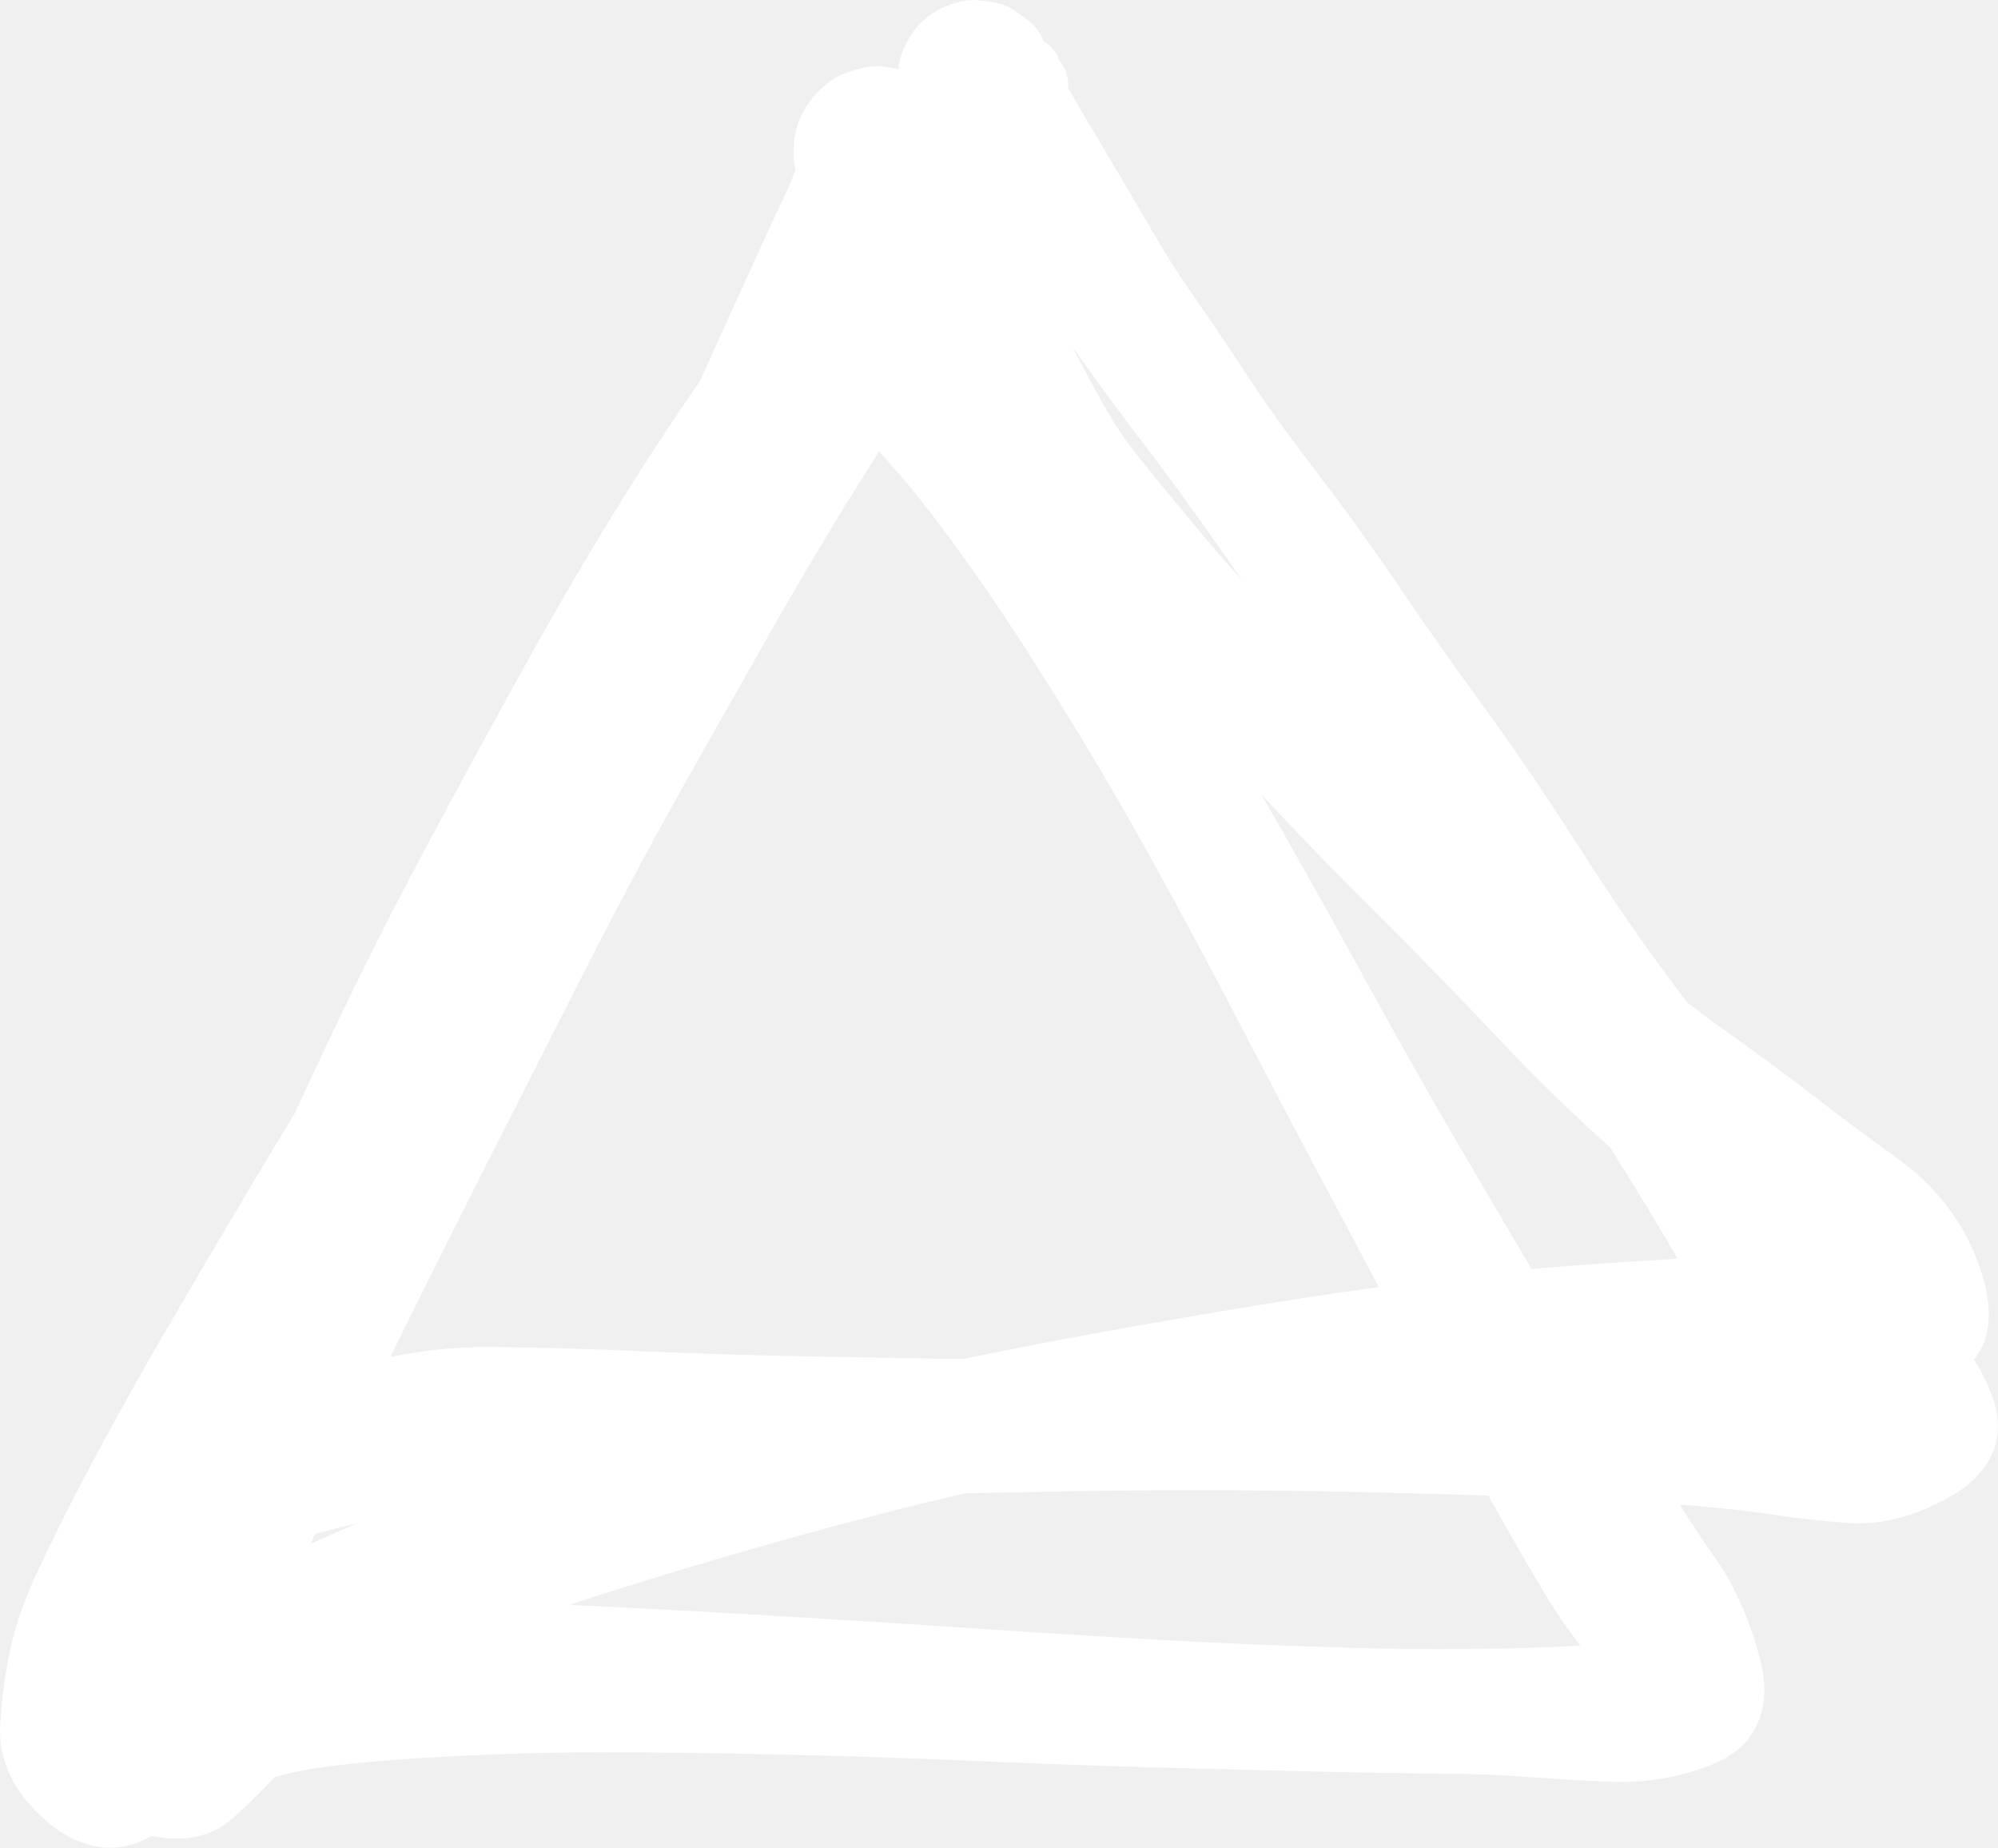
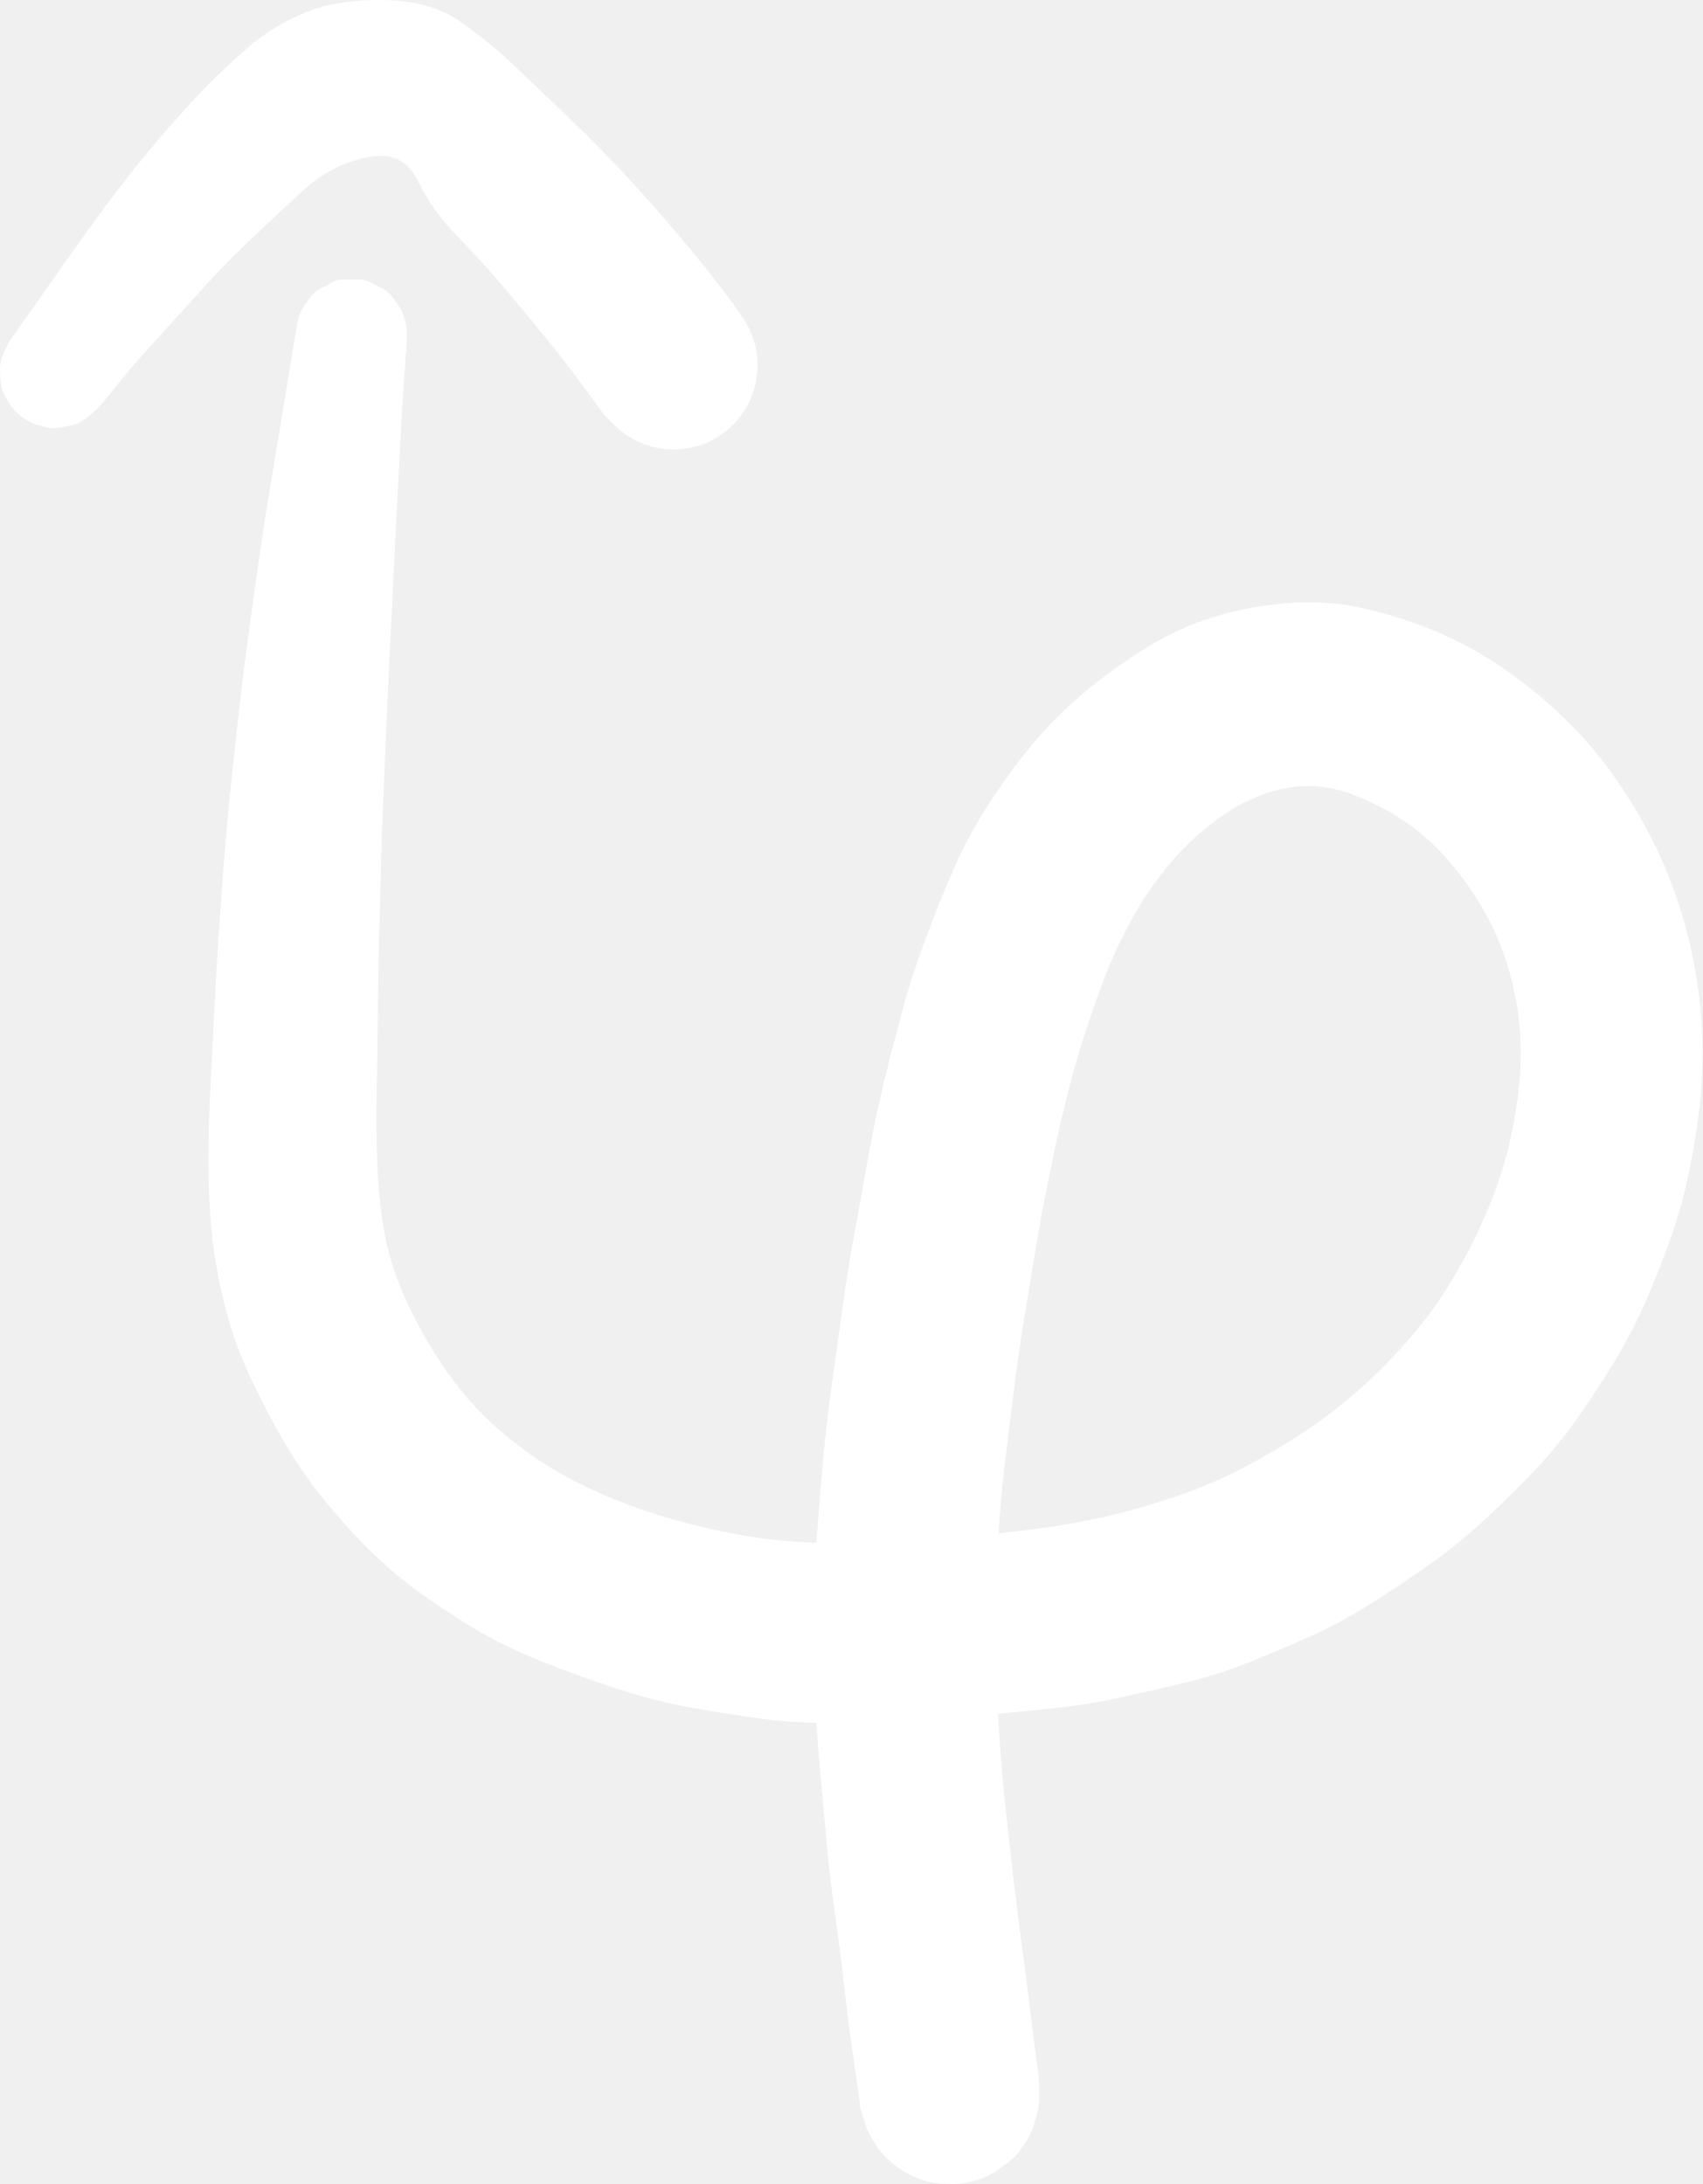
- <svg xmlns="http://www.w3.org/2000/svg" width="265.15" height="245.17" viewBox="0 0 265.15 245.17">
-   <path stroke="#ffffff" stroke-width="7.5" stroke-linejoin="round" fill="#ffffff" d="M137.03,15.39 Q129.74,24.74 123.17,32.89 T109.18,50.51 94.65,71.02 80.21,95.04 67.71,117.57 58.65,134.86 51.36,149.89 46.23,162.28 42.62,172.05 38.93,182.35 46.66,185.19 65.2,182.48 84.92,183.04 109.91,183.78 137.12,184.25 162.2,184.56 187.33,185.36 208.96,186.33 224.85,187.26 236.54,187.93 245.94,187.77 246.21,186.41 235.89,178.92 225.94,165.22 217.37,151.09 208.56,137.05 197.73,119.7 185.78,101.09 175.06,85.15 164.54,70.01 155.09,57.06 147.66,47.04 141.41,38.57 134.6,29.26 128.06,19.16 124.59,14.04 123.32,12.63 122.96,11.09 122.97,9.5 123.37,7.97 124.12,6.57 125.19,5.39 126.5,4.51 127.99,3.96 129.57,3.79 131.14,4 132.62,4.58 133.91,5.49 134.95,6.69 135.79,11.52 134.24,21.08 128.77,32.88 122.09,44.31 112.38,59.65 99.53,81.06 86.99,103.23 73.77,128.08 61.45,152.34 51.24,172.69 43.52,189.29 38.76,200.99 34.94,210.52 31.09,220.07 27.34,229.38 22.93,230 23.95,221.89 33.83,213.31 48.91,205.59 69.36,198.61 95.71,191.58 122.48,185.31 146.89,180.45 168.55,176.73 185.31,174.26 198.31,172.67 208.83,171.69 221.32,170.86 233.41,170.08 243.92,168.99 245.37,169.04 237.35,167.21 229.43,160.93 217.13,150.29 201.7,135.35 185.76,118.97 170.55,103.31 158.58,90.13 148.56,78.42 140.38,68.98 134.47,61.78 128.2,52.84 121.49,42.81 116.02,34.45 111.59,26.88 109.38,22.24 109.07,20.46 109.19,18.66 109.74,16.94 110.69,15.4 111.98,14.13 113.54,13.21 115.27,12.68 117.07,12.59 118.85,12.93 120.49,13.69 121.9,14.81 123.01,16.25 124.16,21.14 123.32,30.47 119.18,40.9 112.67,52.73 103.46,68.98 91.4,89.95 75.35,116.15 58.6,142.46 45.37,163.03 34.54,180.57 26.65,194.59 22.24,204.26 18.83,213.74 17.01,224.22 22.36,223.82 34.98,217.23 55.11,216.26 79.62,216.9 104.88,218.28 130.27,219.89 152.52,221.27 173.41,222.22 190.86,222.56 202.6,222.42 213.76,221.87 216.67,219.59 207.97,209.1 198.97,193.23 190.43,176.96 180.34,157.82 168.13,134.65 155.58,111.27 144.07,91.66 134.06,76.23 126.75,66.12 120.86,58.94 112.9,49.94 107.24,43.39 106.52,41.63 106.4,39.74 106.89,37.9 107.94,36.32 109.44,35.15 111.23,34.53 113.13,34.51 114.93,35.1 116.46,36.23 117.54,37.79 118.07,39.61 117.98,41.51 117.3,43.28 116.09,44.74 114.47,45.74 112.62,46.17 110.73,45.98 109,45.2 107.6,43.91 106.7,42.24 106.37,40.37 106.66,38.49 107.53,36.81 108.9,35.49 110.61,34.67 112.5,34.45 114.36,34.84 115.99,35.8 116.73,36.41 121.56,42.8 128.97,52.85 134.37,60.79 141.46,71.37 151.8,87.03 163.81,106.74 176.84,129.9 189.64,152.63 200.53,171.14 210.22,186.63 217.85,198.6 224.5,208.81 229.93,221.01 226.01,230.57 213.7,232.67 202.49,232 190.7,231.58 173.08,231.28 152.05,230.73 129.78,229.92 104.53,229.08 79.64,228.77 56.49,229.48 38.89,231.36 27.95,235.11 18.2,240.39 8.49,238.68 3.77,229.15 5.05,219.53 8.65,209.52 13.38,199.95 18.64,190.12 26.75,175.87 37.31,157.98 50.03,137.14 65.97,110.66 80.82,84.35 91.41,62.94 100.41,43.03 107.26,28.13 109.38,22.24 109.07,20.46 109.19,18.66 109.74,16.94 110.69,15.4 111.98,14.13 113.54,13.21 115.27,12.68 117.07,12.59 118.85,12.93 120.49,13.69 121.9,14.81 123.01,16.25 125.68,22.21 130.31,31.87 135.36,41.2 141.44,52.38 147.91,62.66 155.72,72.19 165.71,83.47 177.83,95.96 193.61,110.93 209.98,126.05 225.94,139.21 238.79,148.69 249.66,156.8 258.85,168.48 258.83,178.31 251.12,181.88 242.1,182.66 233.49,182.59 221.55,182.06 209.38,181.78 199.24,181.96 186.62,183.08 170.16,185.65 148.84,189.71 124.89,195.04 98.73,201.94 73.62,209.66 55.5,217.09 43.43,224.34 34.99,231.87 28.23,238.59 19.61,239.63 13.7,233.41 15.67,224.79 20.74,215.66 25.66,206.37 30.12,197.31 35.36,185.58 43.07,168.68 52.91,148.11 64.8,123.44 77.39,98.08 89.07,75.18 100.74,52.79 109.48,36.76 115.7,25.85 121.29,16.79 123.32,12.63 122.96,11.09 122.97,9.5 123.37,7.97 124.12,6.57 125.19,5.39 126.5,4.51 127.99,3.96 129.57,3.79 131.14,4 132.62,4.58 133.91,5.49 134.95,6.69 134.74,6.77 137.52,11.87 144.19,23.23 149.82,32.8 155.42,41.56 162.33,51.82 171.74,64.92 182.59,79.97 193.75,95.82 206.21,114.13 217.65,130.9 227.42,144.36 236.86,157.06 246.21,168.94 254.95,178.16 260.96,186.83 256.8,195.42 245.5,198.35 235.8,197.26 224.3,195.99 208.64,195.07 187.13,194.39 162.19,193.99 137.08,194.22 109.8,194.5 85.05,194.79 66.19,195.61 50.19,197.71 37.45,200.98 27.47,198.79 24.58,189.06 29.08,178.02 33.81,168.35 38.24,158.89 43.9,146.31 51.2,131.01 60.23,113.47 72.71,90.56 87.27,65.85 101.74,44.74 115.4,26.69 125.62,13.76 129.88,8.82 130.81,8.12 131.88,7.66 133.03,7.47 134.2,7.56 135.31,7.93 136.3,8.55 137.11,9.39 137.69,10.4 138.02,11.52 138.07,12.69 137.84,13.83 137.34,14.89 Z" />
+ <svg xmlns="http://www.w3.org/2000/svg" width="273.53" height="350.98" viewBox="0 0 273.53 350.98">
+   <path fill="#ffffff" d="M1.77,54.45 Q6.43,47.9 9.75,43.15 T16.6,33.61 24.1,24.04 31.86,15.25 39.9,7.59 49.35,1.89 61.9,0.01 73.97,3.48 83.09,10.98 91.93,19.44 100.57,28.24 108.59,37.28 115.8,46.17 120.22,52.56 121.56,56.72 121.5,61.08 120.06,65.2 117.37,68.64 113.72,71.04 109.5,72.16 105.14,71.86 101.11,70.19 97.82,67.32 95.62,63.55 94.74,59.27 95.27,54.94 97.15,51 100.2,47.87 104.08,45.88 108.4,45.23 112.7,46 116.53,48.09 119.49,51.3 121.27,55.29 121.68,59.63 120.69,63.89 118.38,67.6 115.02,70.38 110.94,71.94 106.58,72.12 102.39,70.89 98.81,68.39 97.22,66.85 94.24,62.8 87.85,54.49 80.91,46.12 73.42,37.9 67.06,28.92 58.96,25.29 48.66,30.65 40.13,38.62 32.35,46.61 24.78,54.95 18.51,62.25 15.19,66.11 13.52,67.45 11.57,68.34 9.47,68.75 7.34,68.64 5.29,68.02 3.45,66.93 1.92,65.43 0.8,63.61 0.14,61.57 0,59.44 0.36,57.33 1.22,55.37 ZM65.37,54.75 Q64.76,62.61 64.47,68.13 T63.86,79.84 63.25,92.18 62.65,104.29 62.1,116.22 61.6,128.05 61.19,139.86 60.89,151.71 60.7,163.48 60.52,175.28 60.63,187.32 61.88,198.67 65.45,209.41 71.37,219.82 78.82,228.54 87.46,235.23 97.35,240.38 108.42,244.25 119.36,246.75 130.62,247.92 143.07,247.83 155.29,246.93 166.63,245.68 177.63,243.72 188.99,240.47 200.22,235.64 209.94,229.85 218.42,223.27 226.42,215.18 233.36,205.62 238.78,195.02 242.49,183.86 244.22,172.72 243.78,161.91 240.98,151.64 235.43,141.71 227.76,133.51 218.07,127.97 207.07,126.58 196.82,130.81 188.32,138.37 182.02,147.41 177.45,157.17 173.86,167.51 170.89,178.38 168.46,189.53 166.37,200.91 164.51,212.22 162.87,223.66 161.44,235.35 160.42,246.76 159.96,257.57 160.02,268.18 160.56,278.92 161.5,289.92 162.75,301.21 164.24,313.11 165.83,325.53 166.82,333.26 166.93,337.1 166.04,341.66 163.73,345.69 160.26,348.77 155.98,350.58 151.35,350.93 146.85,349.79 142.95,347.27 140.06,343.63 138.49,339.26 138.39,334.62 139.77,330.19 142.5,326.44 146.29,323.75 150.73,322.41 155.38,322.56 159.72,324.19 163.33,327.12 165.81,331.04 166.9,335.55 166.5,340.18 164.64,344.43 161.52,347.87 157.47,350.13 152.9,350.98 148.3,350.33 144.16,348.24 140.89,344.94 138.85,340.77 138.18,338.52 137.33,332.14 135.66,319.35 134.09,307.02 132.72,295.13 131.65,283.2 130.97,271.25 130.82,259.29 131.23,247.15 132.25,234.64 133.7,222.16 135.38,210.09 137.27,198.31 139.44,186.27 142.03,173.92 144.93,162.58 148.59,151.23 153.05,140.05 158.19,130.27 164.83,120.9 172.89,112.41 182.65,105.05 193.67,99.59 206.01,96.99 219.19,97.79 231.26,101.71 241.9,107.66 251.14,115.23 258.74,123.94 264.77,133.59 269.34,144.16 272.29,155.46 273.49,166.85 273.07,177.81 271.33,188.56 268.39,199.09 264.35,209.26 259.36,218.88 253.4,227.97 246.36,236.55 238.26,244.48 229.46,251.59 220.26,257.73 210.8,262.84 200.88,267.07 190.32,270.43 179.64,272.88 167.83,274.68 155.29,275.93 143.12,276.72 131.58,276.86 120.84,276.01 110.27,274.28 98.89,271.31 86.82,266.91 76.25,261.74 67.19,255.76 58.81,248.55 51.21,239.94 44.35,229.44 39.08,218.74 35.81,208.58 34.01,197.96 33.5,186.51 33.82,174.48 34.42,162.59 35.11,150.59 35.99,138.41 37.09,126.32 38.39,114.29 39.88,102.23 41.59,90.02 43.51,77.67 45.45,66 46.98,56.61 47.82,51.66 48.57,49.65 49.77,47.88 51.37,46.45 53.26,45.44 55.34,44.91 57.48,44.9 59.57,45.4 61.47,46.38 63.08,47.79 64.31,49.55 65.09,51.55 65.36,53.67 Z" />
</svg>
